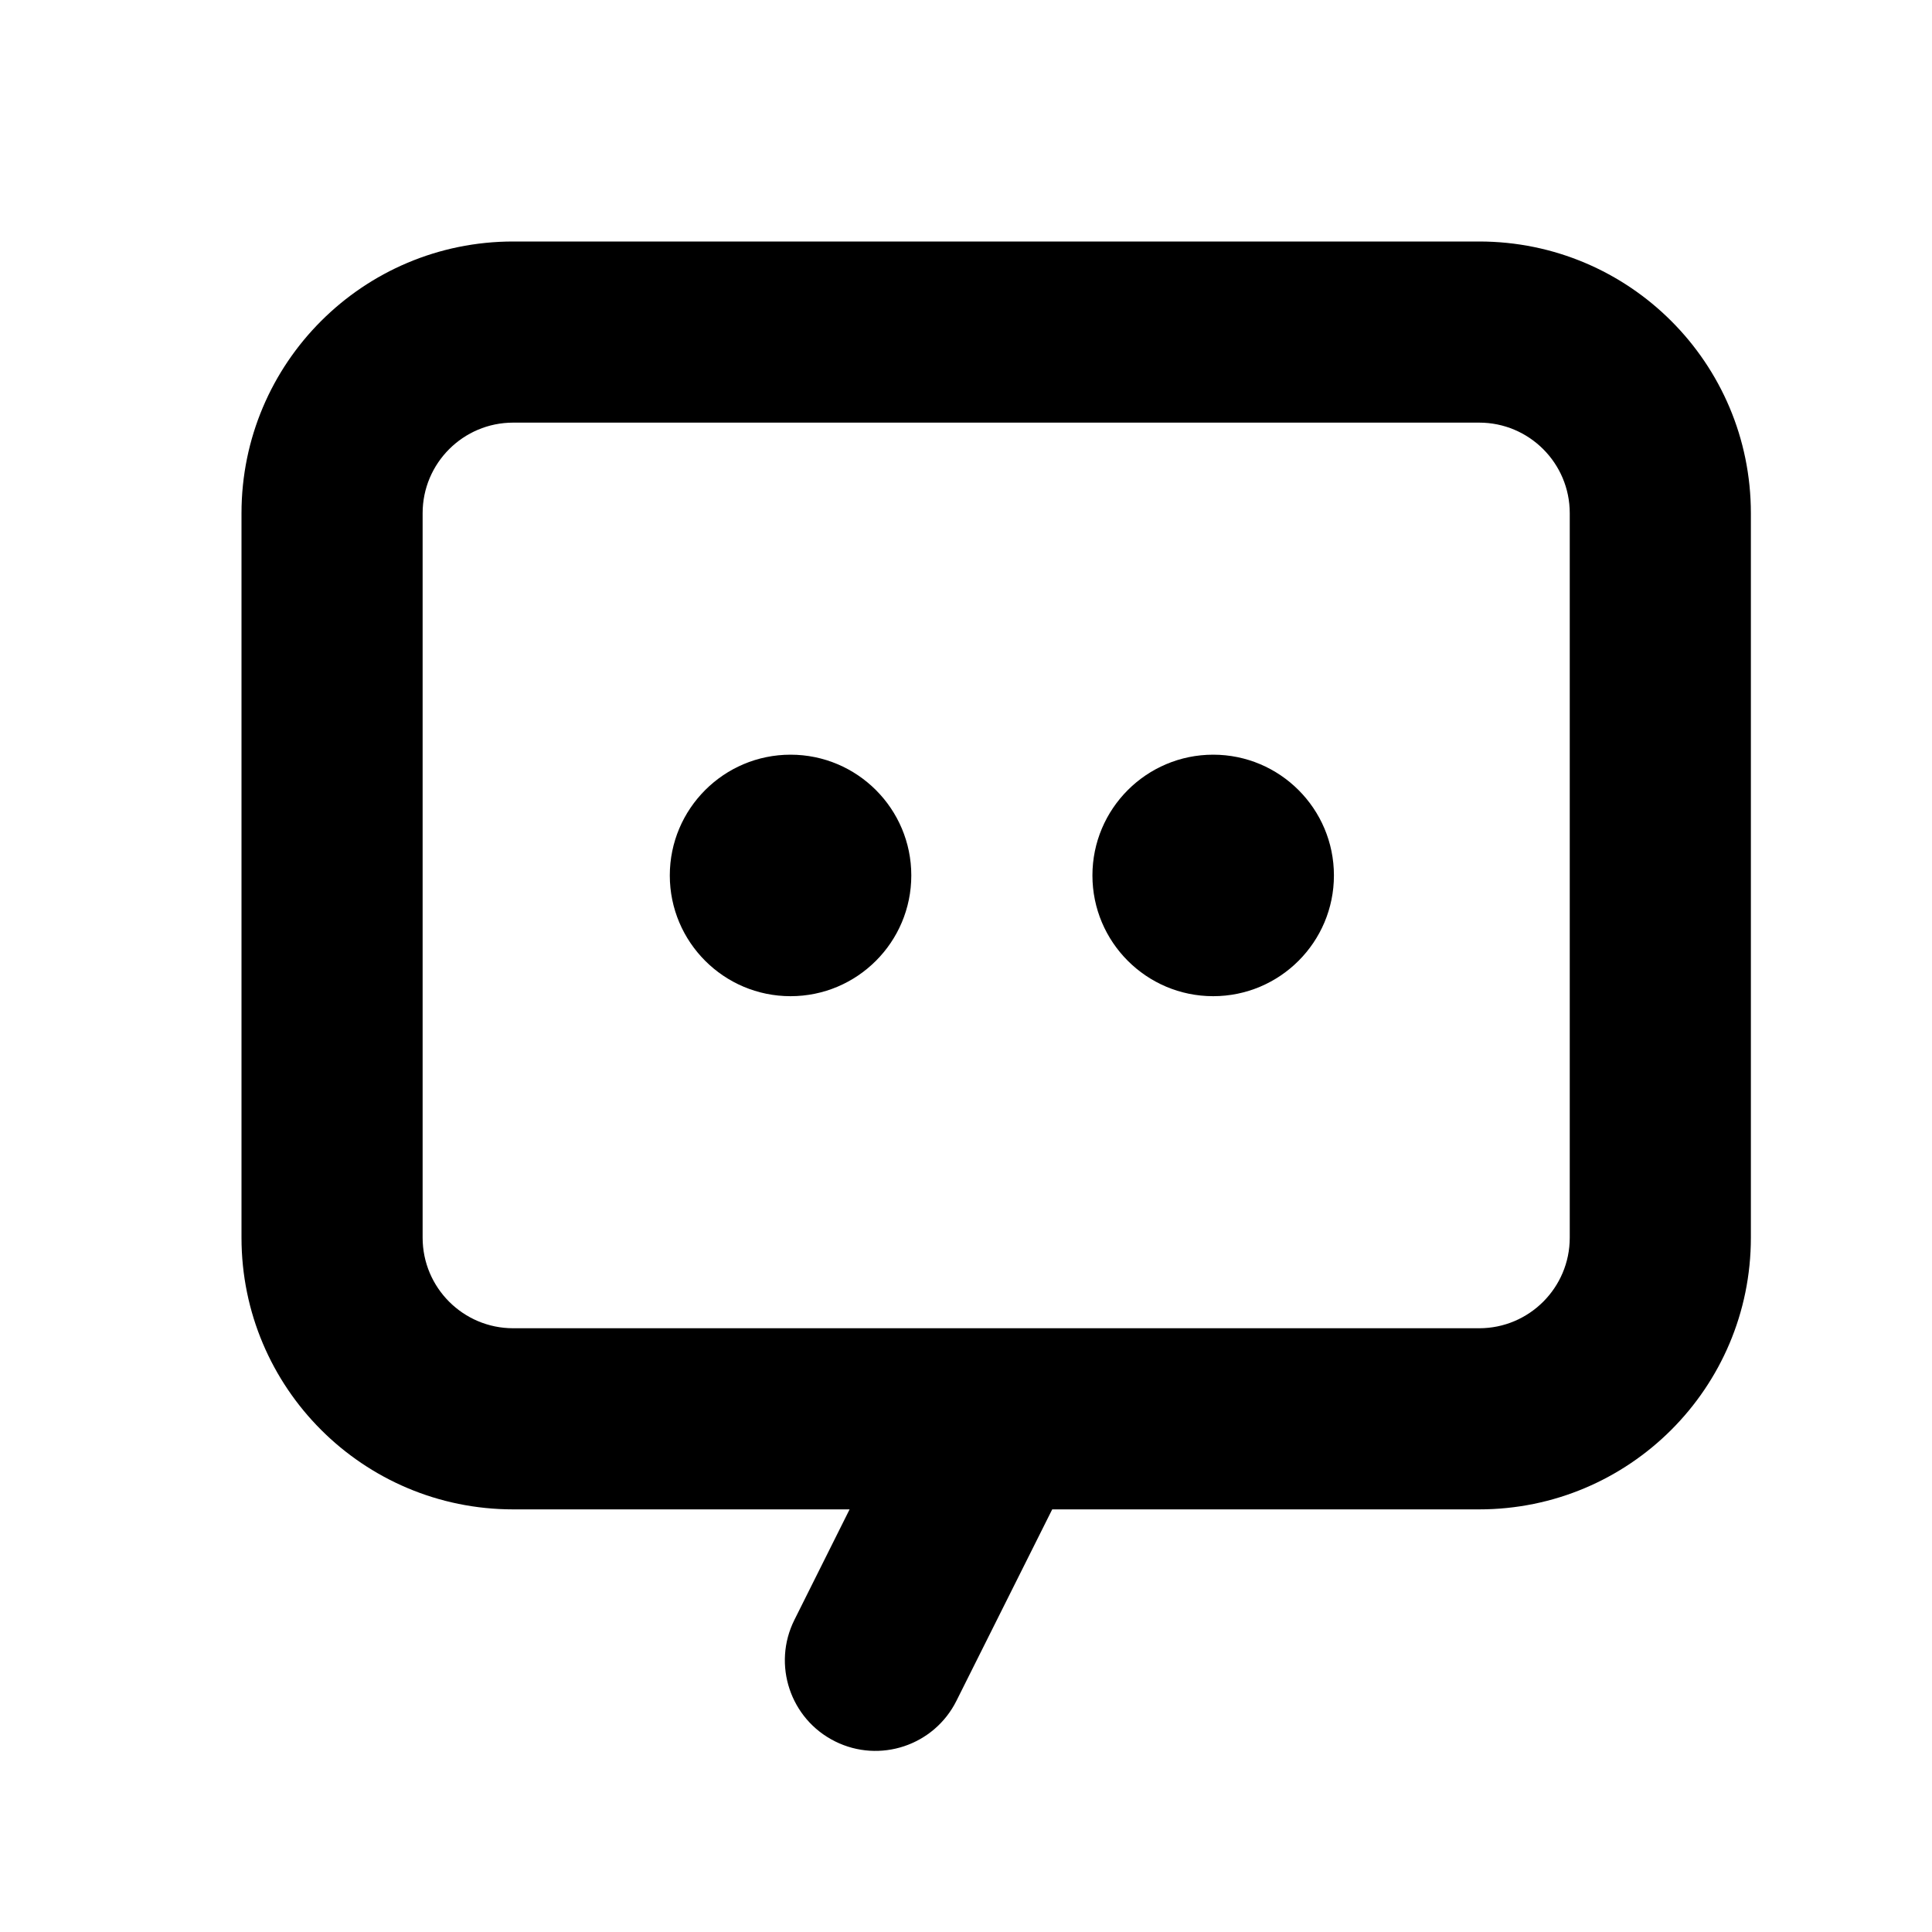
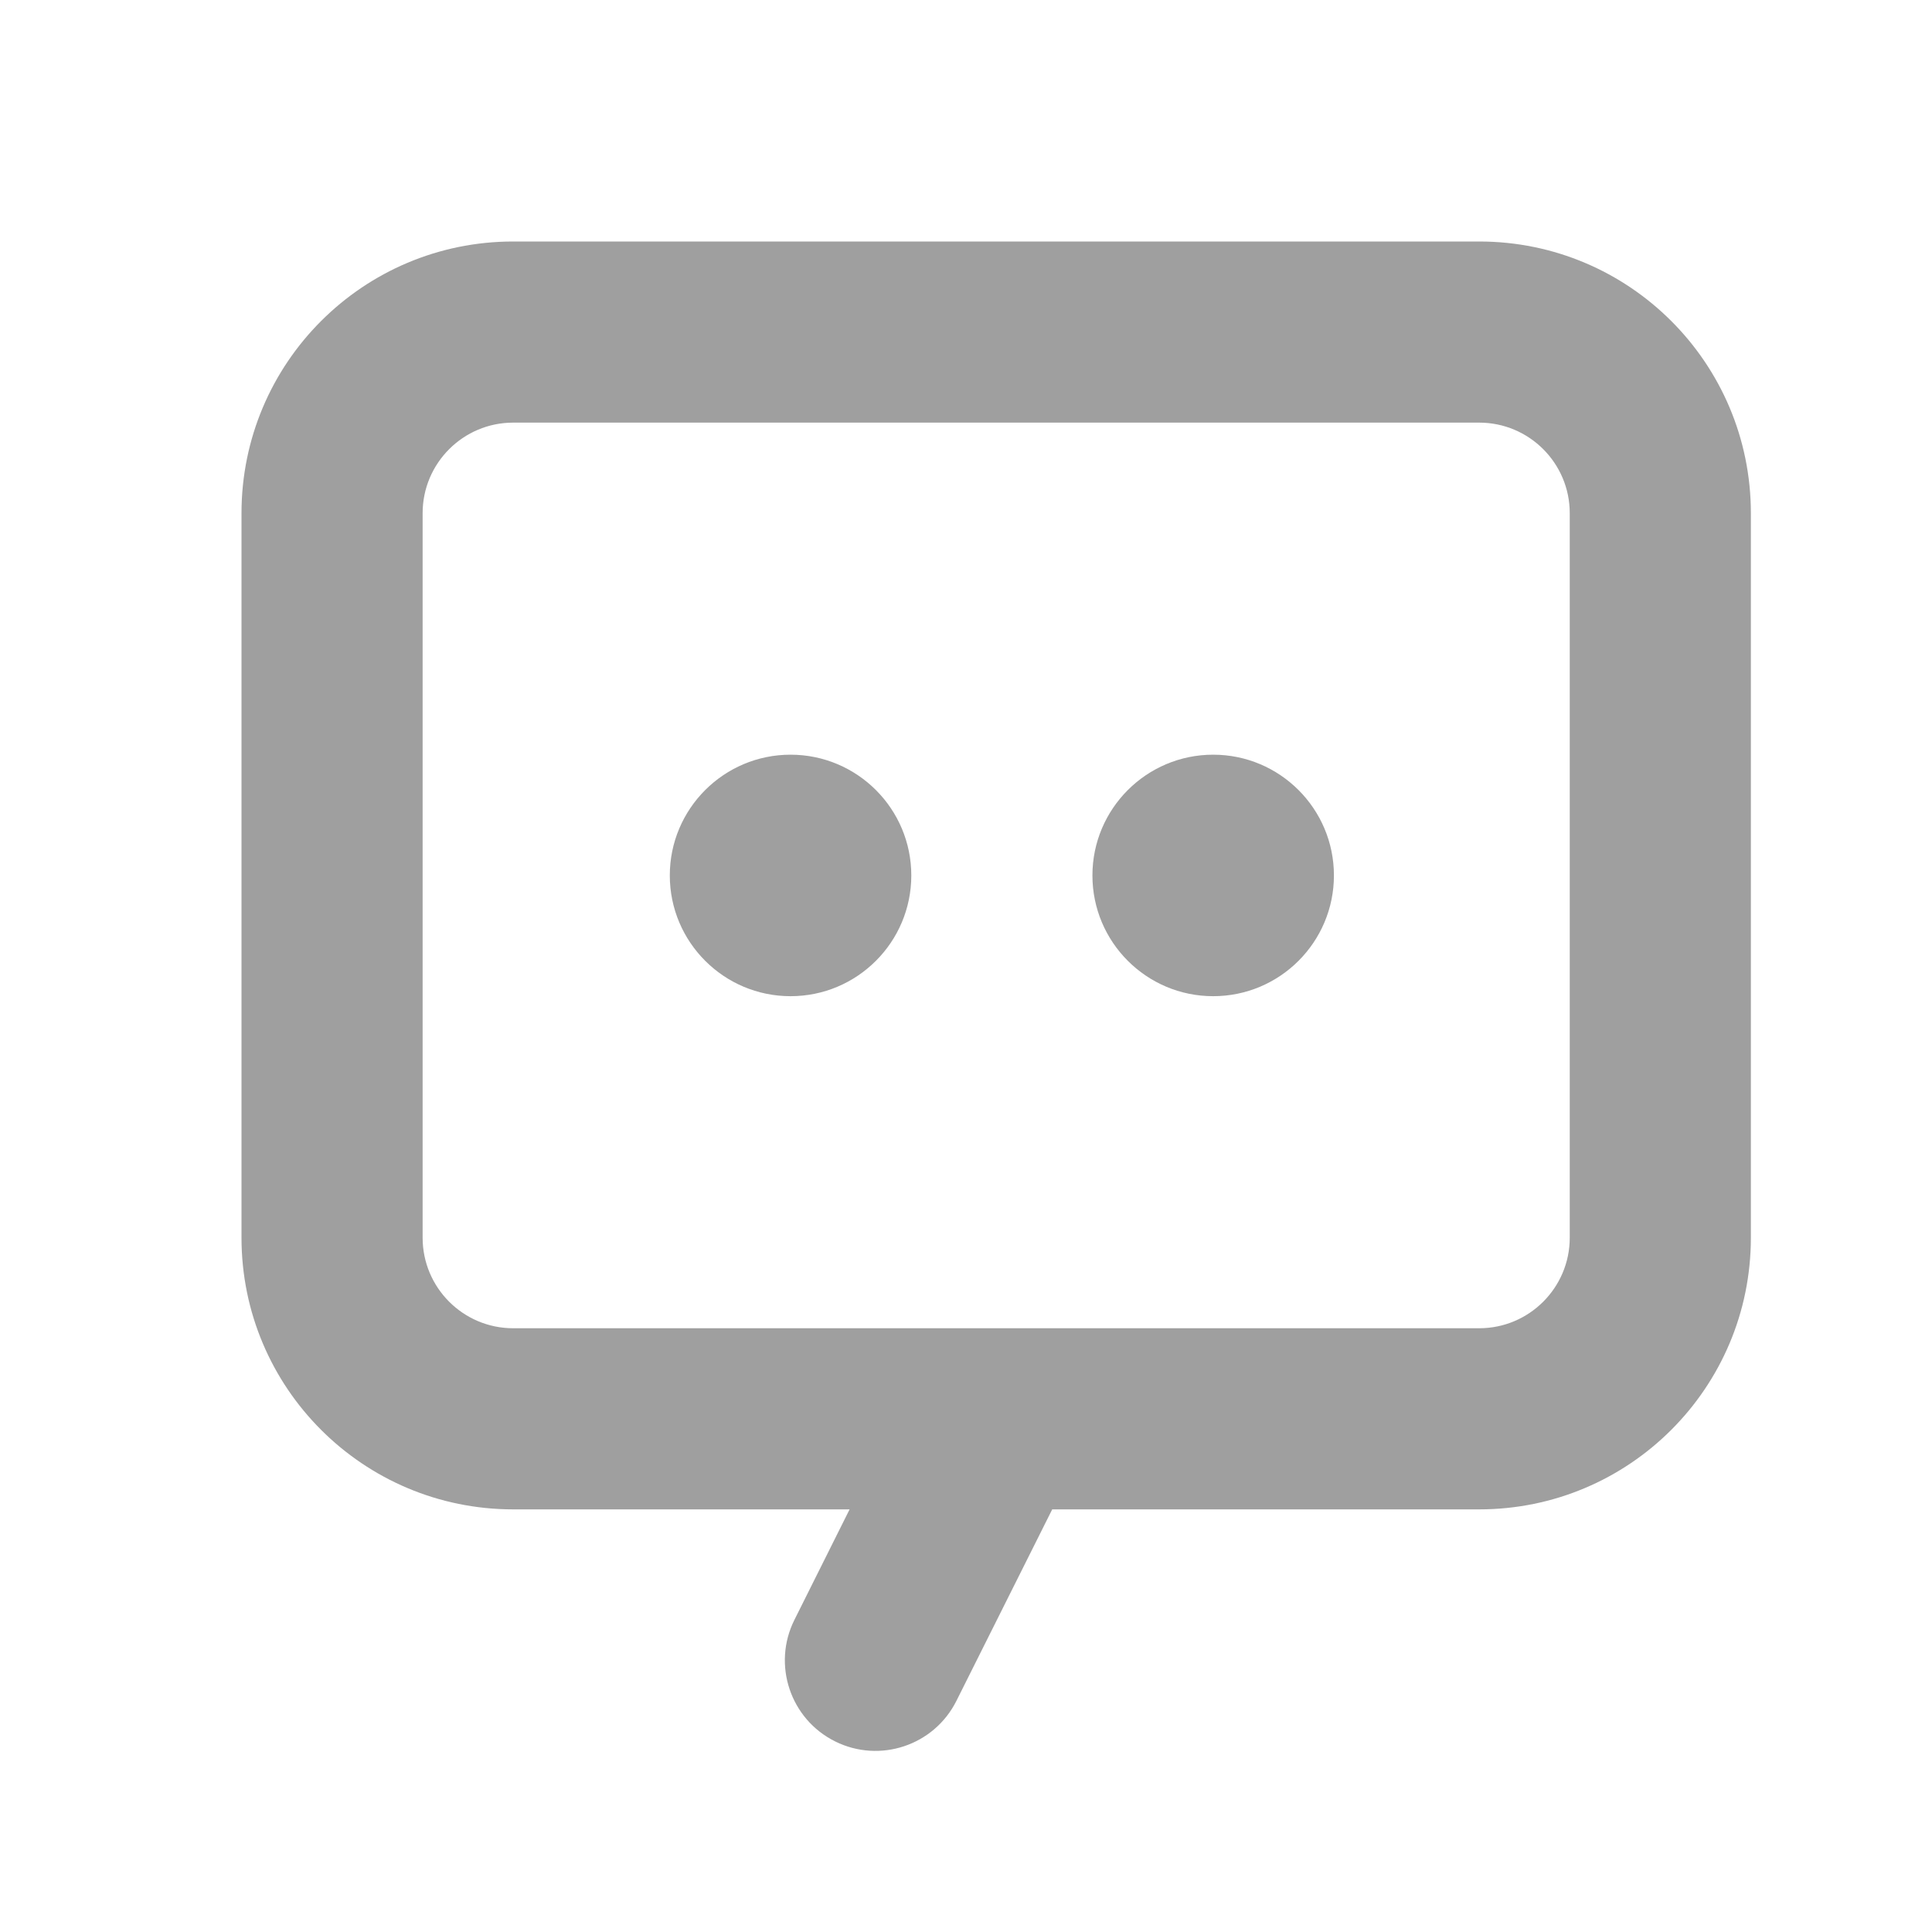
<svg xmlns="http://www.w3.org/2000/svg" width="16" height="16" viewBox="0 0 16 16" fill="none">
-   <path d="M7.547 7.25C7.547 6.698 7.099 6.25 6.547 6.25C5.995 6.25 5.547 6.698 5.547 7.25C5.547 7.802 5.995 8.25 6.547 8.25C7.099 8.25 7.547 7.802 7.547 7.25Z" fill="black" />
-   <path d="M11.047 7.25C11.047 6.698 10.599 6.25 10.047 6.25C9.495 6.25 9.047 6.698 9.047 7.25C9.047 7.802 9.495 8.25 10.047 8.25C10.599 8.25 11.047 7.802 11.047 7.25Z" fill="black" />
-   <path fill-rule="evenodd" clip-rule="evenodd" d="M2 4.25C2 3.007 3.007 2 4.25 2H12.25C13.493 2 14.5 3.007 14.5 4.25V10.25C14.5 11.493 13.493 12.5 12.25 12.5H8.714L7.921 14.085C7.736 14.456 7.285 14.606 6.915 14.421C6.544 14.236 6.394 13.785 6.579 13.415L7.036 12.5H4.25C3.007 12.5 2 11.493 2 10.25V4.25ZM8.266 11C8.256 11 8.245 11 8.235 11H4.25C3.836 11 3.5 10.664 3.5 10.25V4.25C3.5 3.836 3.836 3.5 4.25 3.5H12.25C12.664 3.5 13 3.836 13 4.25V10.25C13 10.664 12.664 11 12.25 11H8.266Z" fill="black" />
+   <path d="M7.547 7.25C7.547 6.698 7.099 6.25 6.547 6.25C5.995 6.25 5.547 6.698 5.547 7.25C5.547 7.802 5.995 8.25 6.547 8.25C7.099 8.25 7.547 7.802 7.547 7.25Z" fill="#9F9F9F" />
+   <path d="M11.047 7.25C11.047 6.698 10.599 6.25 10.047 6.25C9.495 6.25 9.047 6.698 9.047 7.25C9.047 7.802 9.495 8.25 10.047 8.25C10.599 8.25 11.047 7.802 11.047 7.25Z" fill="#9F9F9F" />
+   <path fill-rule="evenodd" clip-rule="evenodd" d="M2 4.25C2 3.007 3.007 2 4.25 2H12.25C13.493 2 14.5 3.007 14.5 4.25V10.25C14.5 11.493 13.493 12.5 12.25 12.5H8.714L7.921 14.085C7.736 14.456 7.285 14.606 6.915 14.421C6.544 14.236 6.394 13.785 6.579 13.415L7.036 12.5H4.25C3.007 12.5 2 11.493 2 10.25V4.25ZM8.266 11C8.256 11 8.245 11 8.235 11H4.25C3.836 11 3.5 10.664 3.5 10.25V4.25C3.5 3.836 3.836 3.5 4.25 3.5H12.25C12.664 3.5 13 3.836 13 4.25V10.25C13 10.664 12.664 11 12.25 11H8.266Z" fill="#9F9F9F" />
</svg>
